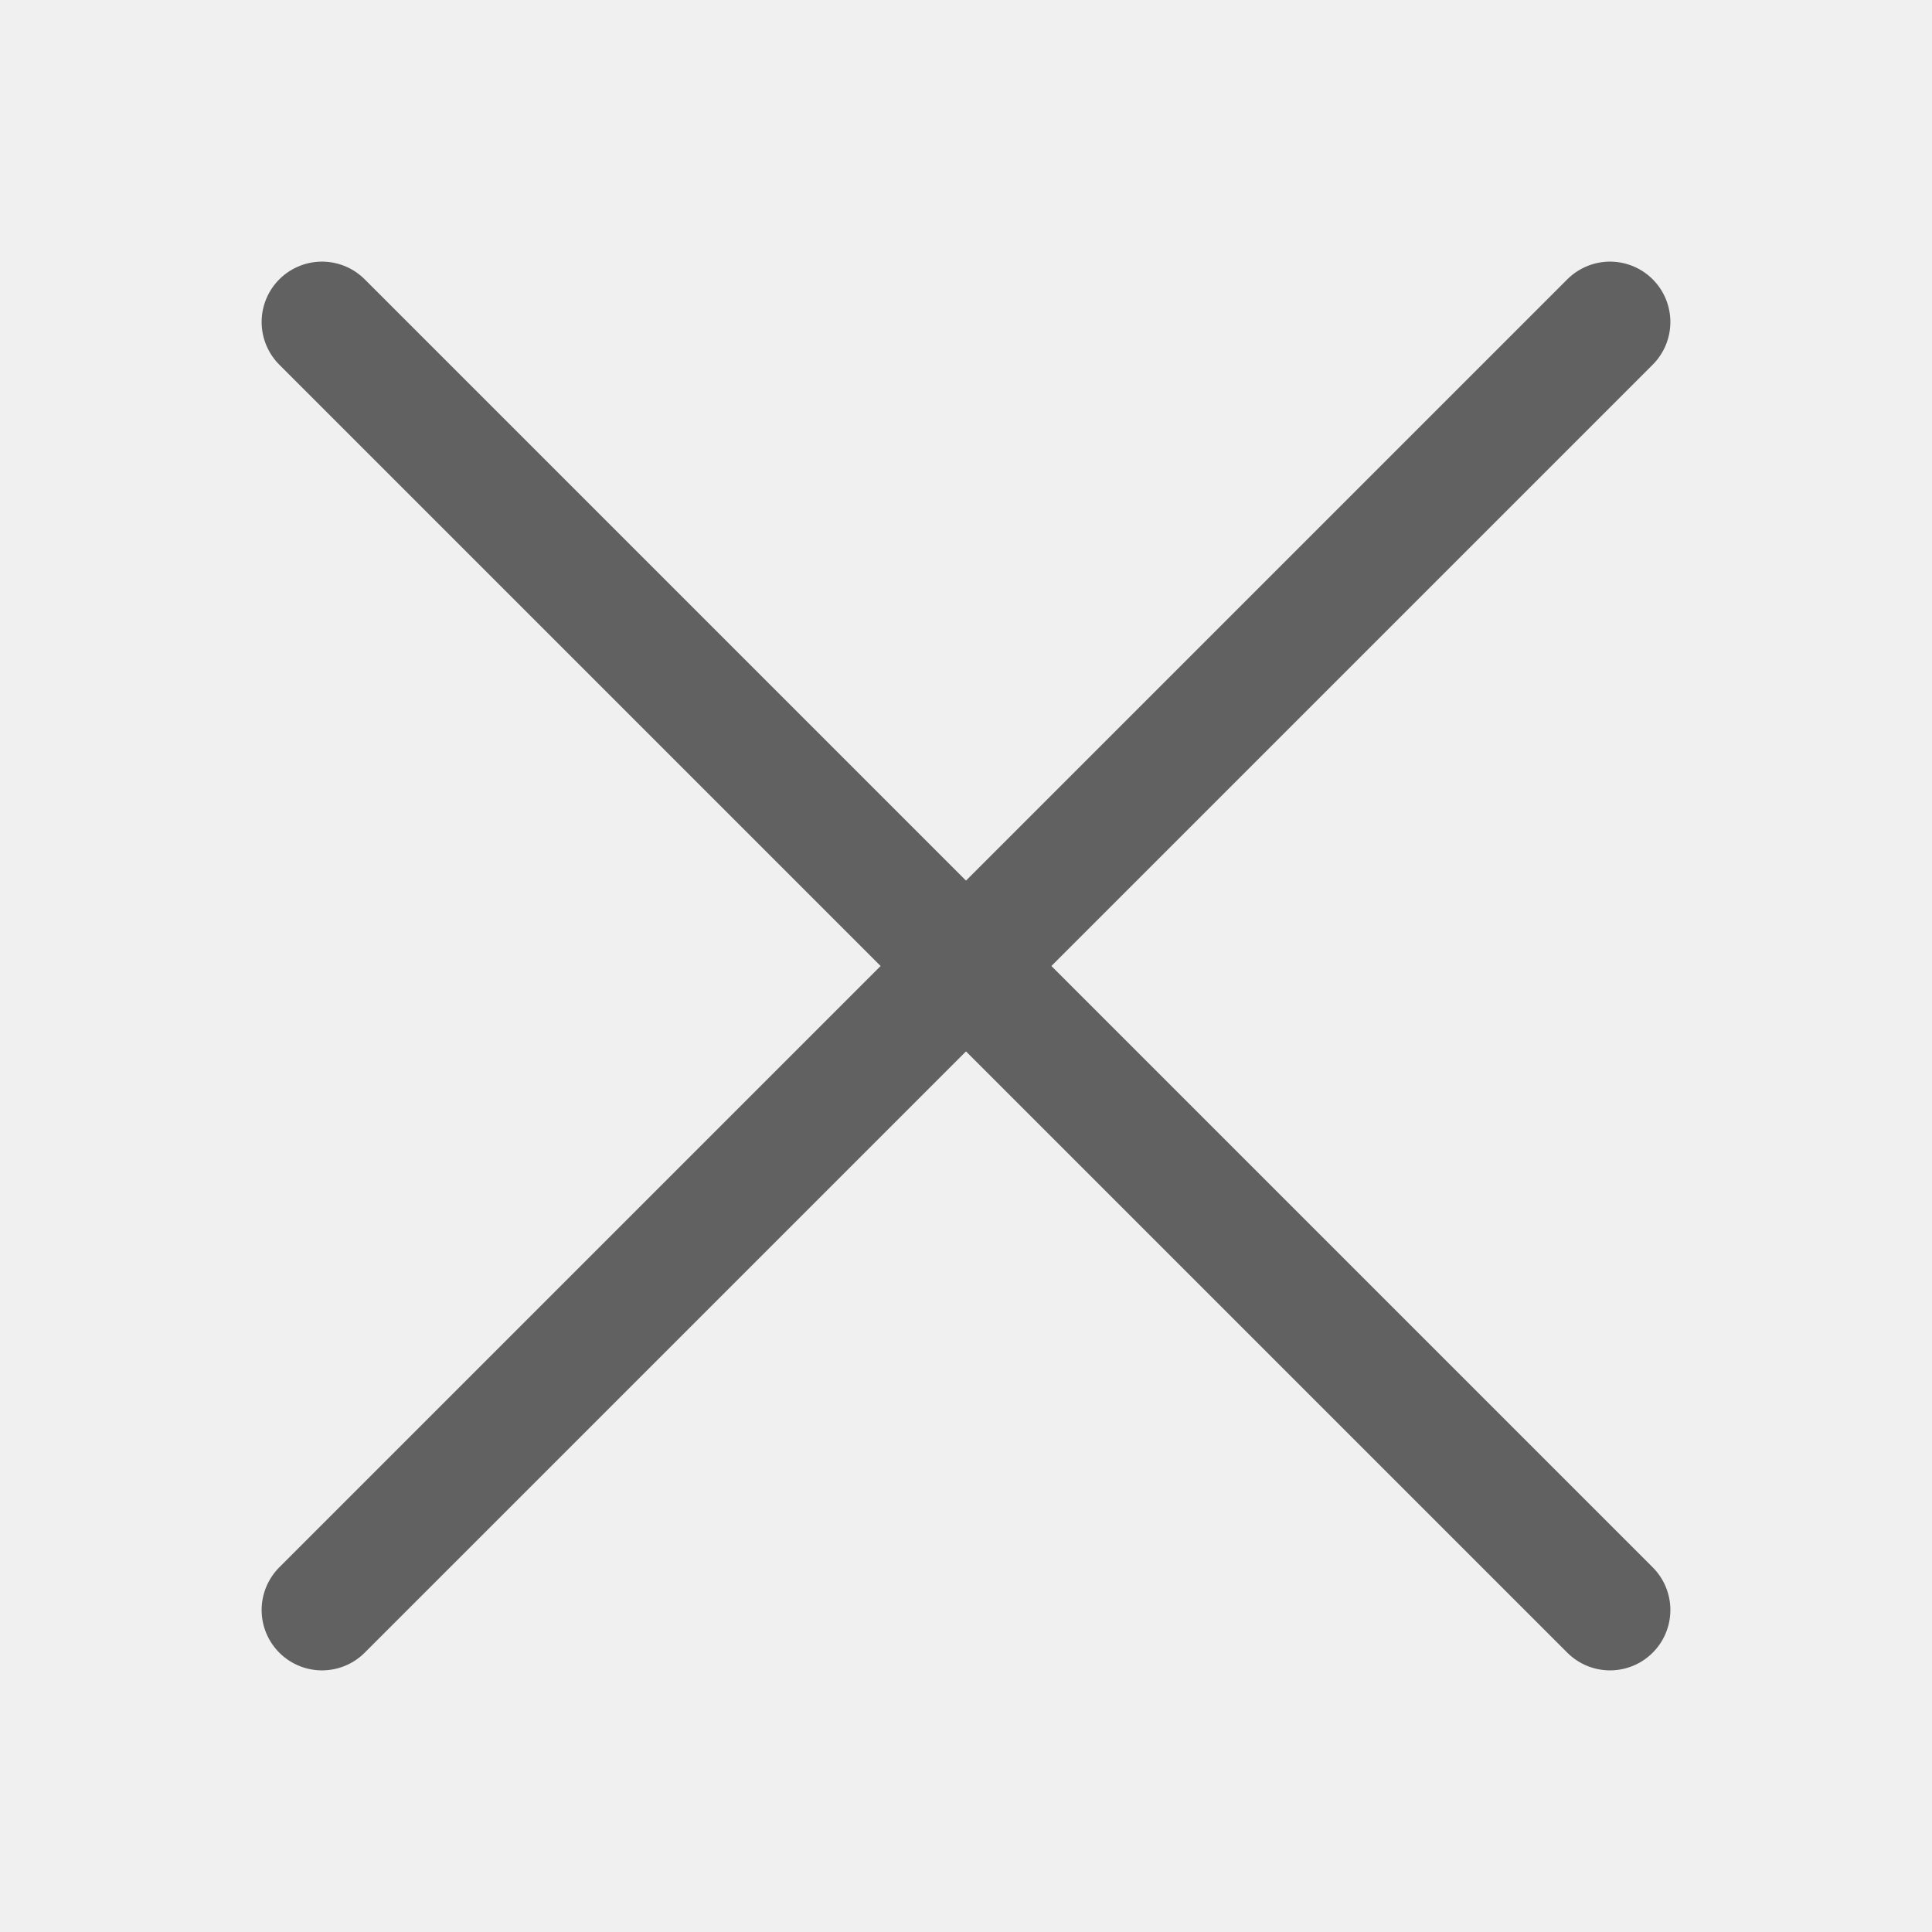
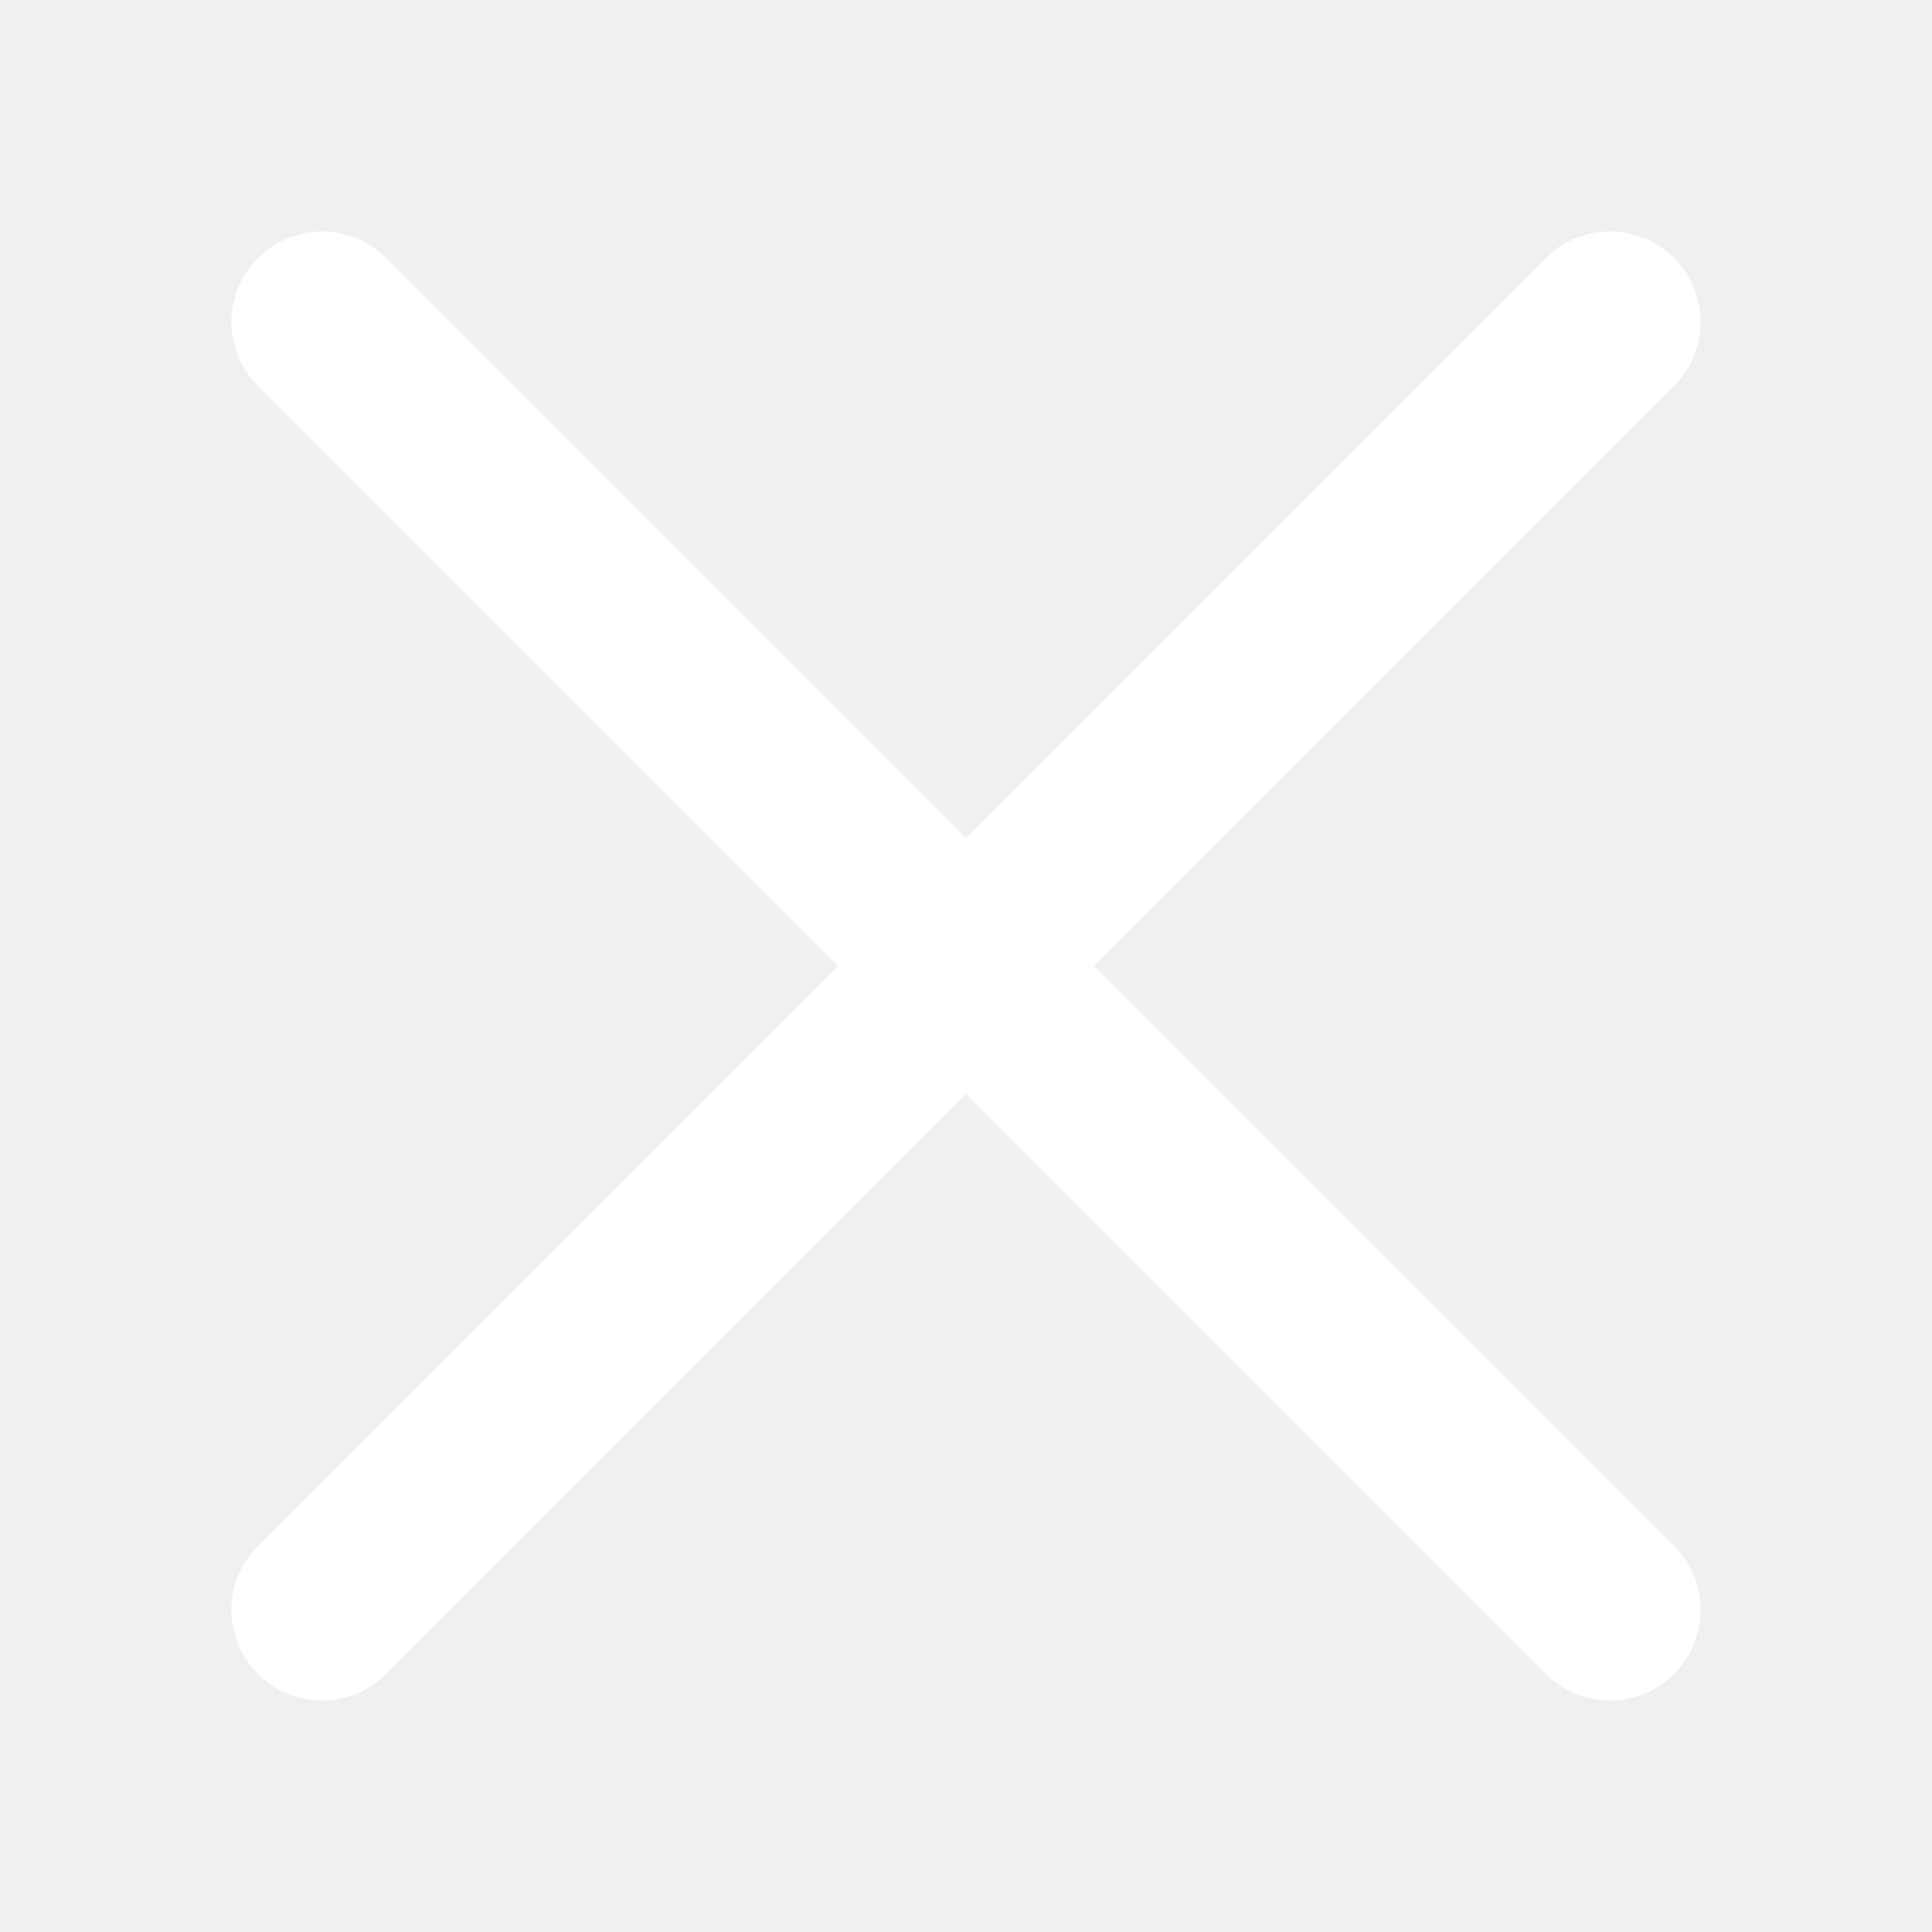
- <svg xmlns="http://www.w3.org/2000/svg" width="24" height="24" viewBox="0 0 24 24" fill="none">
-   <path d="M4 20L20 4" stroke="#616161" stroke-width="1.5" stroke-linecap="round" stroke-linejoin="round" />
-   <path d="M20 20L4 4" stroke="#616161" stroke-width="1.5" stroke-linecap="round" stroke-linejoin="round" />
+ <svg xmlns="http://www.w3.org/2000/svg" width="16" height="16" viewBox="0 0 16 16" fill="none">
+   <path d="M2.667 13.333L13.333 2.667" stroke="white" stroke-width="1.5" stroke-linecap="round" stroke-linejoin="round" />
+   <path d="M13.333 13.333L2.667 2.667" stroke="white" stroke-width="1.5" stroke-linecap="round" stroke-linejoin="round" />
</svg>
